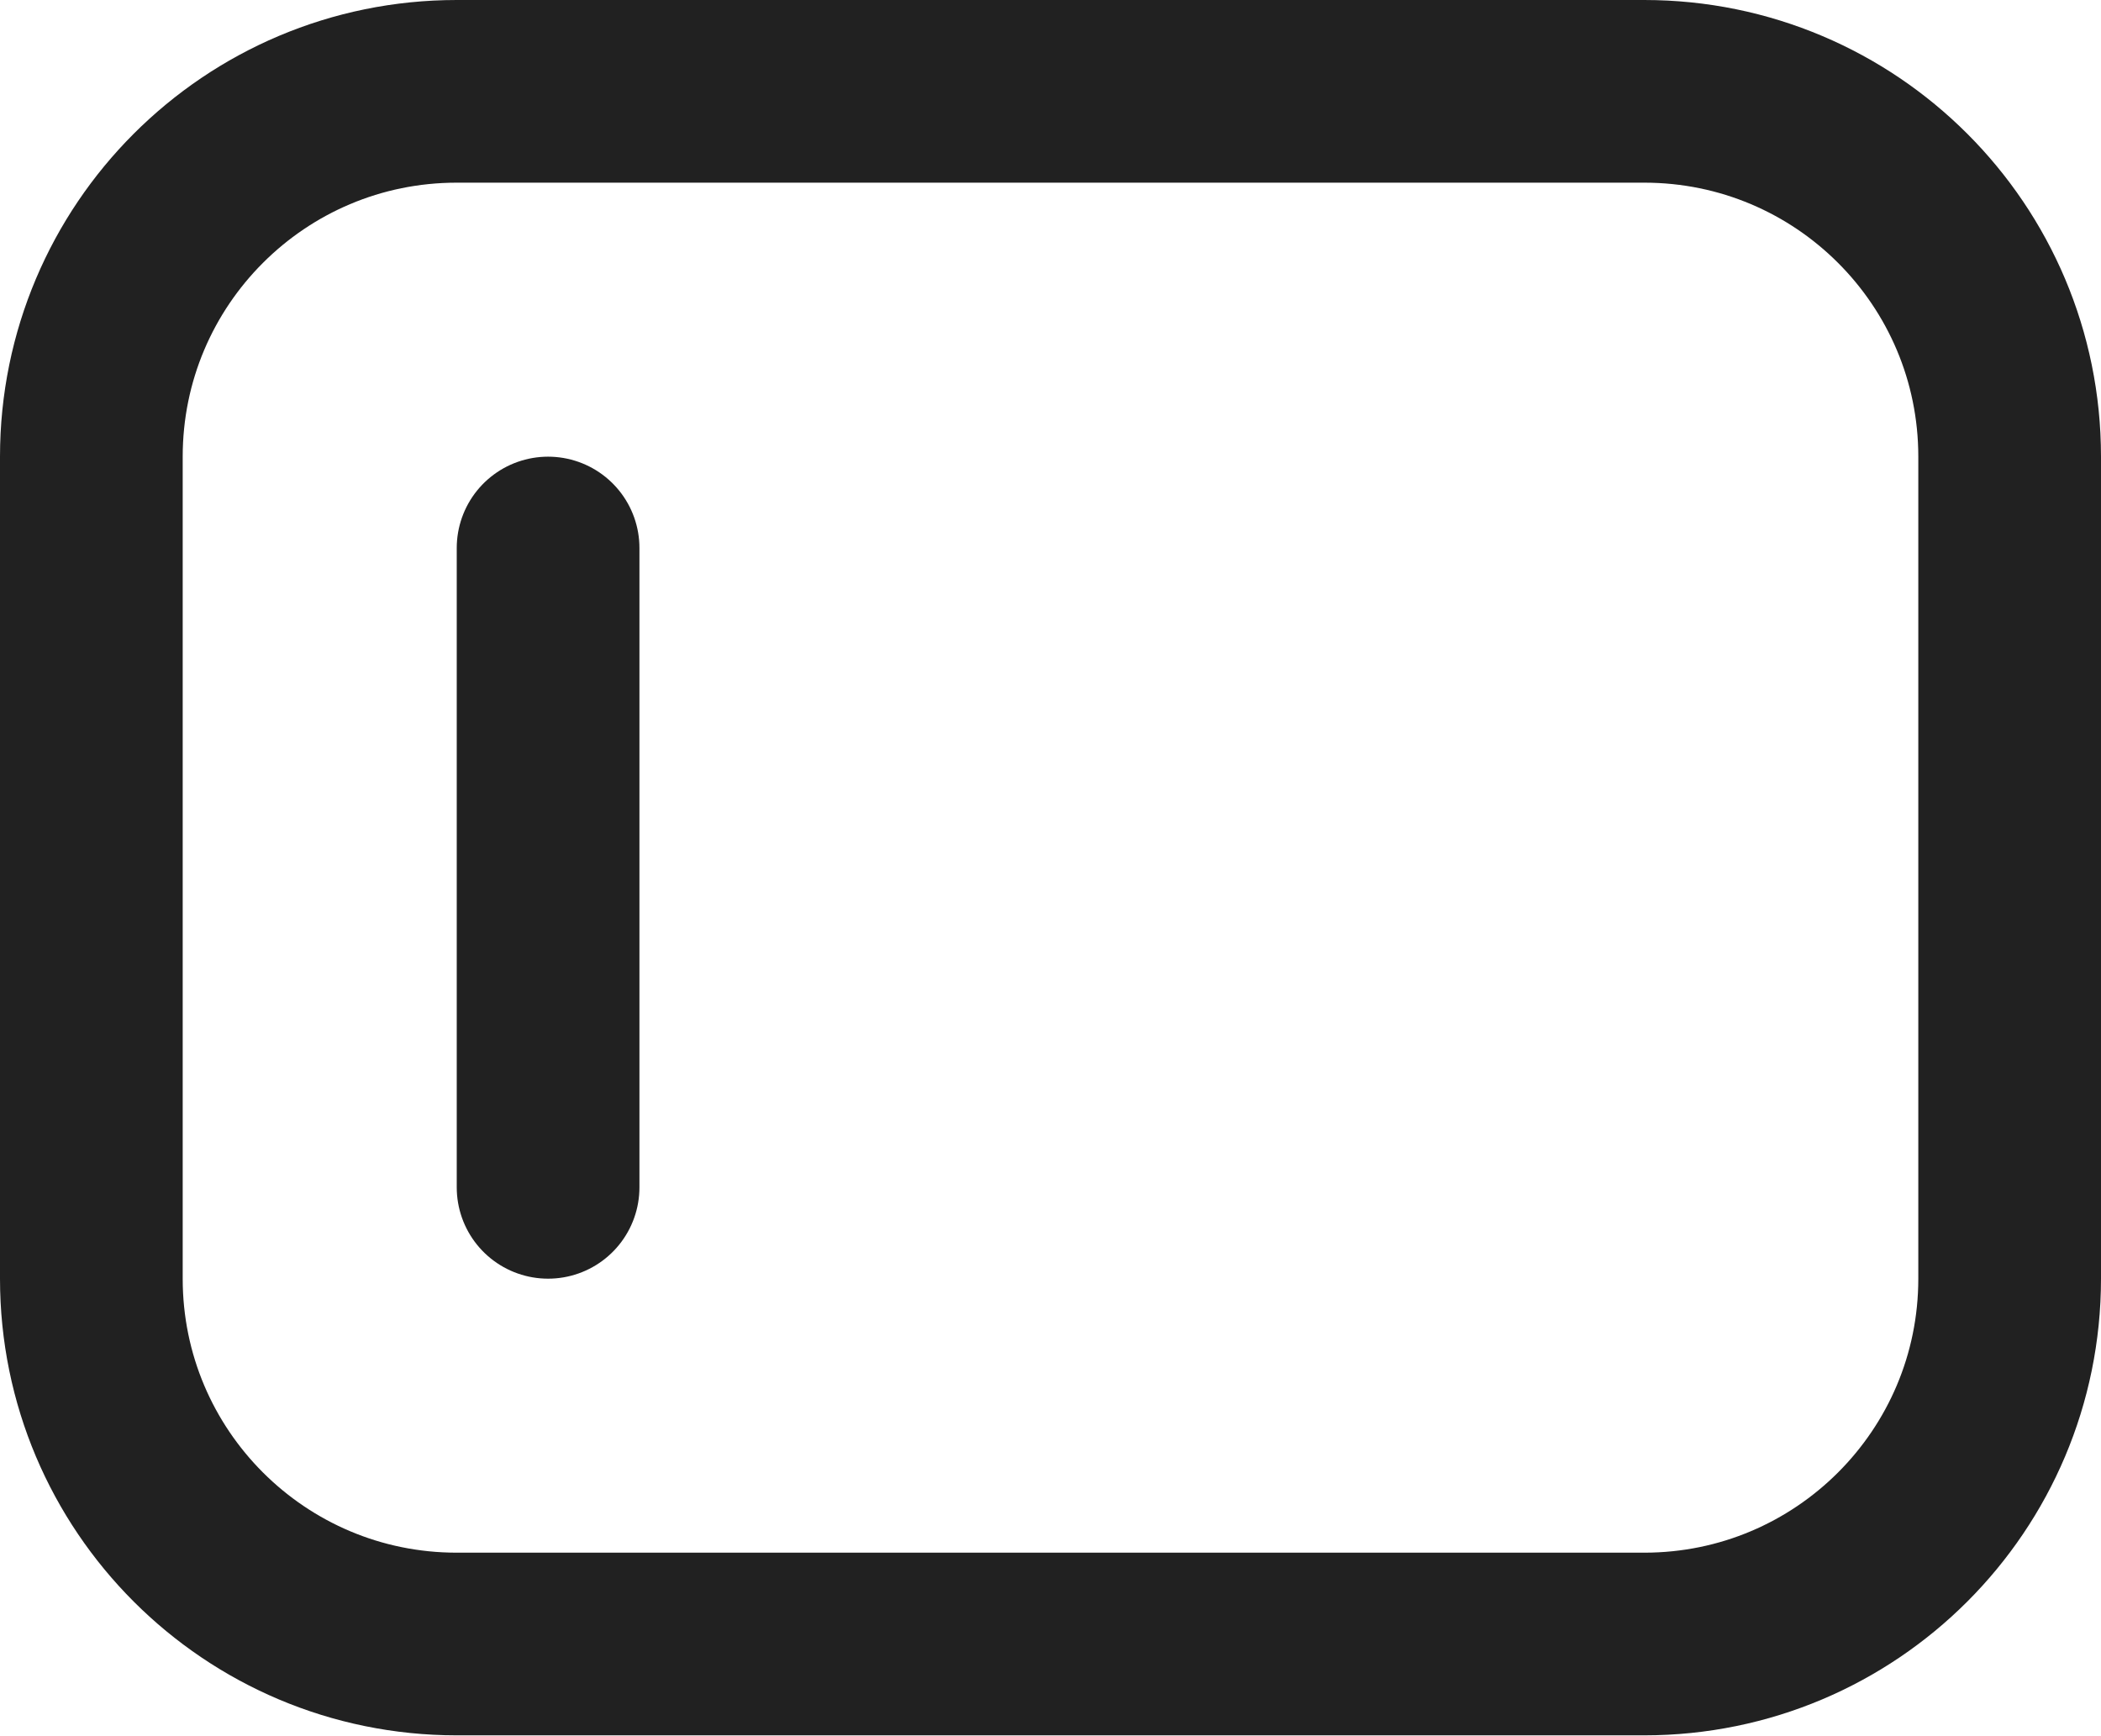
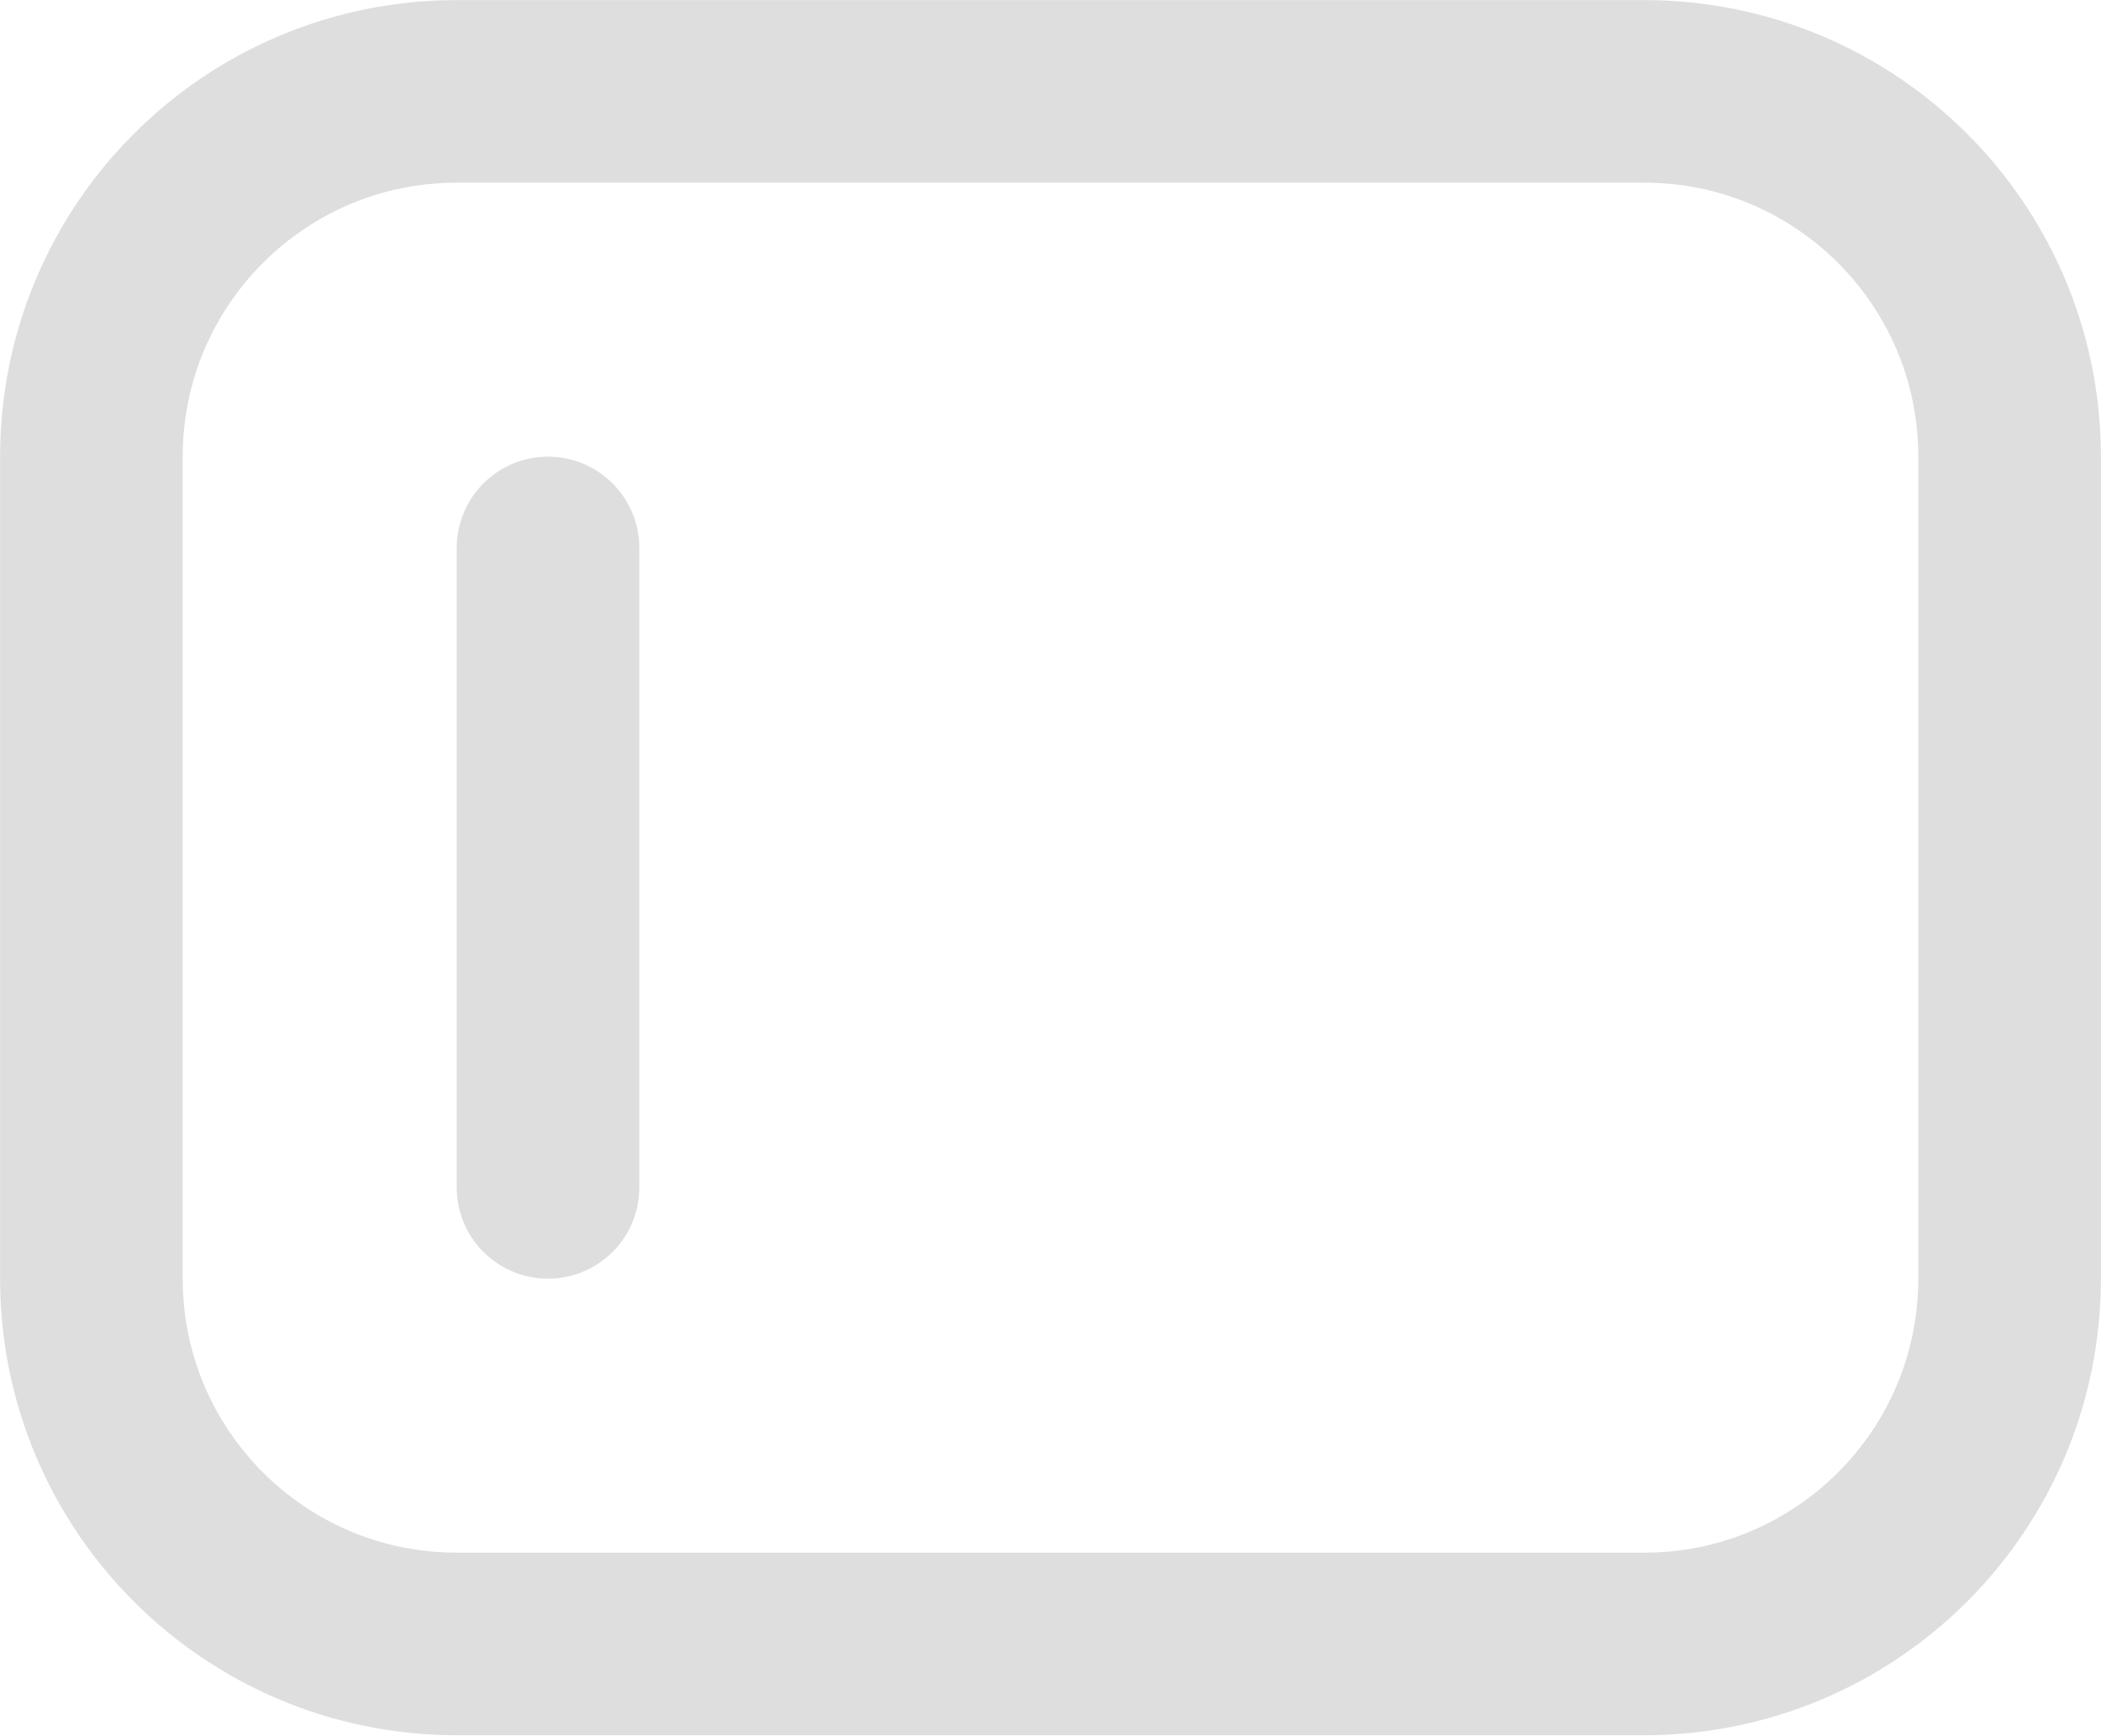
- <svg xmlns="http://www.w3.org/2000/svg" preserveAspectRatio="none" overflow="visible" style="display: block;" width="11.5" height="9.5" viewBox="0 0 11.5 9.5" fill="none">
+ <svg xmlns="http://www.w3.org/2000/svg" preserveAspectRatio="none" overflow="visible" style="display: block;" width="12" height="9.913" viewBox="0 0 12 9.913" fill="none">
  <g id="Group">
-     <path id="Vector" d="M2.5 9L9 9C10.105 9 11 8.105 11 7V2.5C11 1.395 10.105 0.5 9 0.5L2.5 0.5C1.395 0.5 0.5 1.395 0.5 2.5V7C0.5 8.105 1.395 9 2.5 9Z" stroke="#212121" stroke-linecap="round" stroke-linejoin="round" />
-     <path id="Vector_2" d="M3 3V6.5" stroke="#212121" stroke-linecap="round" stroke-linejoin="round" />
+     <path id="Vector" d="M2.609 9.391H9.391C10.544 9.391 11.478 8.457 11.478 7.304V2.609C11.478 1.456 10.544 0.522 9.391 0.522H2.609C1.456 0.522 0.522 1.456 0.522 2.609V7.304C0.522 8.457 1.456 9.391 2.609 9.391Z" stroke="#DEDEDE" stroke-width="1.043" stroke-linecap="round" stroke-linejoin="round" />
+     <path id="Vector_2" d="M3.13 3.13V6.783" stroke="#DEDEDE" stroke-width="1.043" stroke-linecap="round" stroke-linejoin="round" />
  </g>
</svg>
